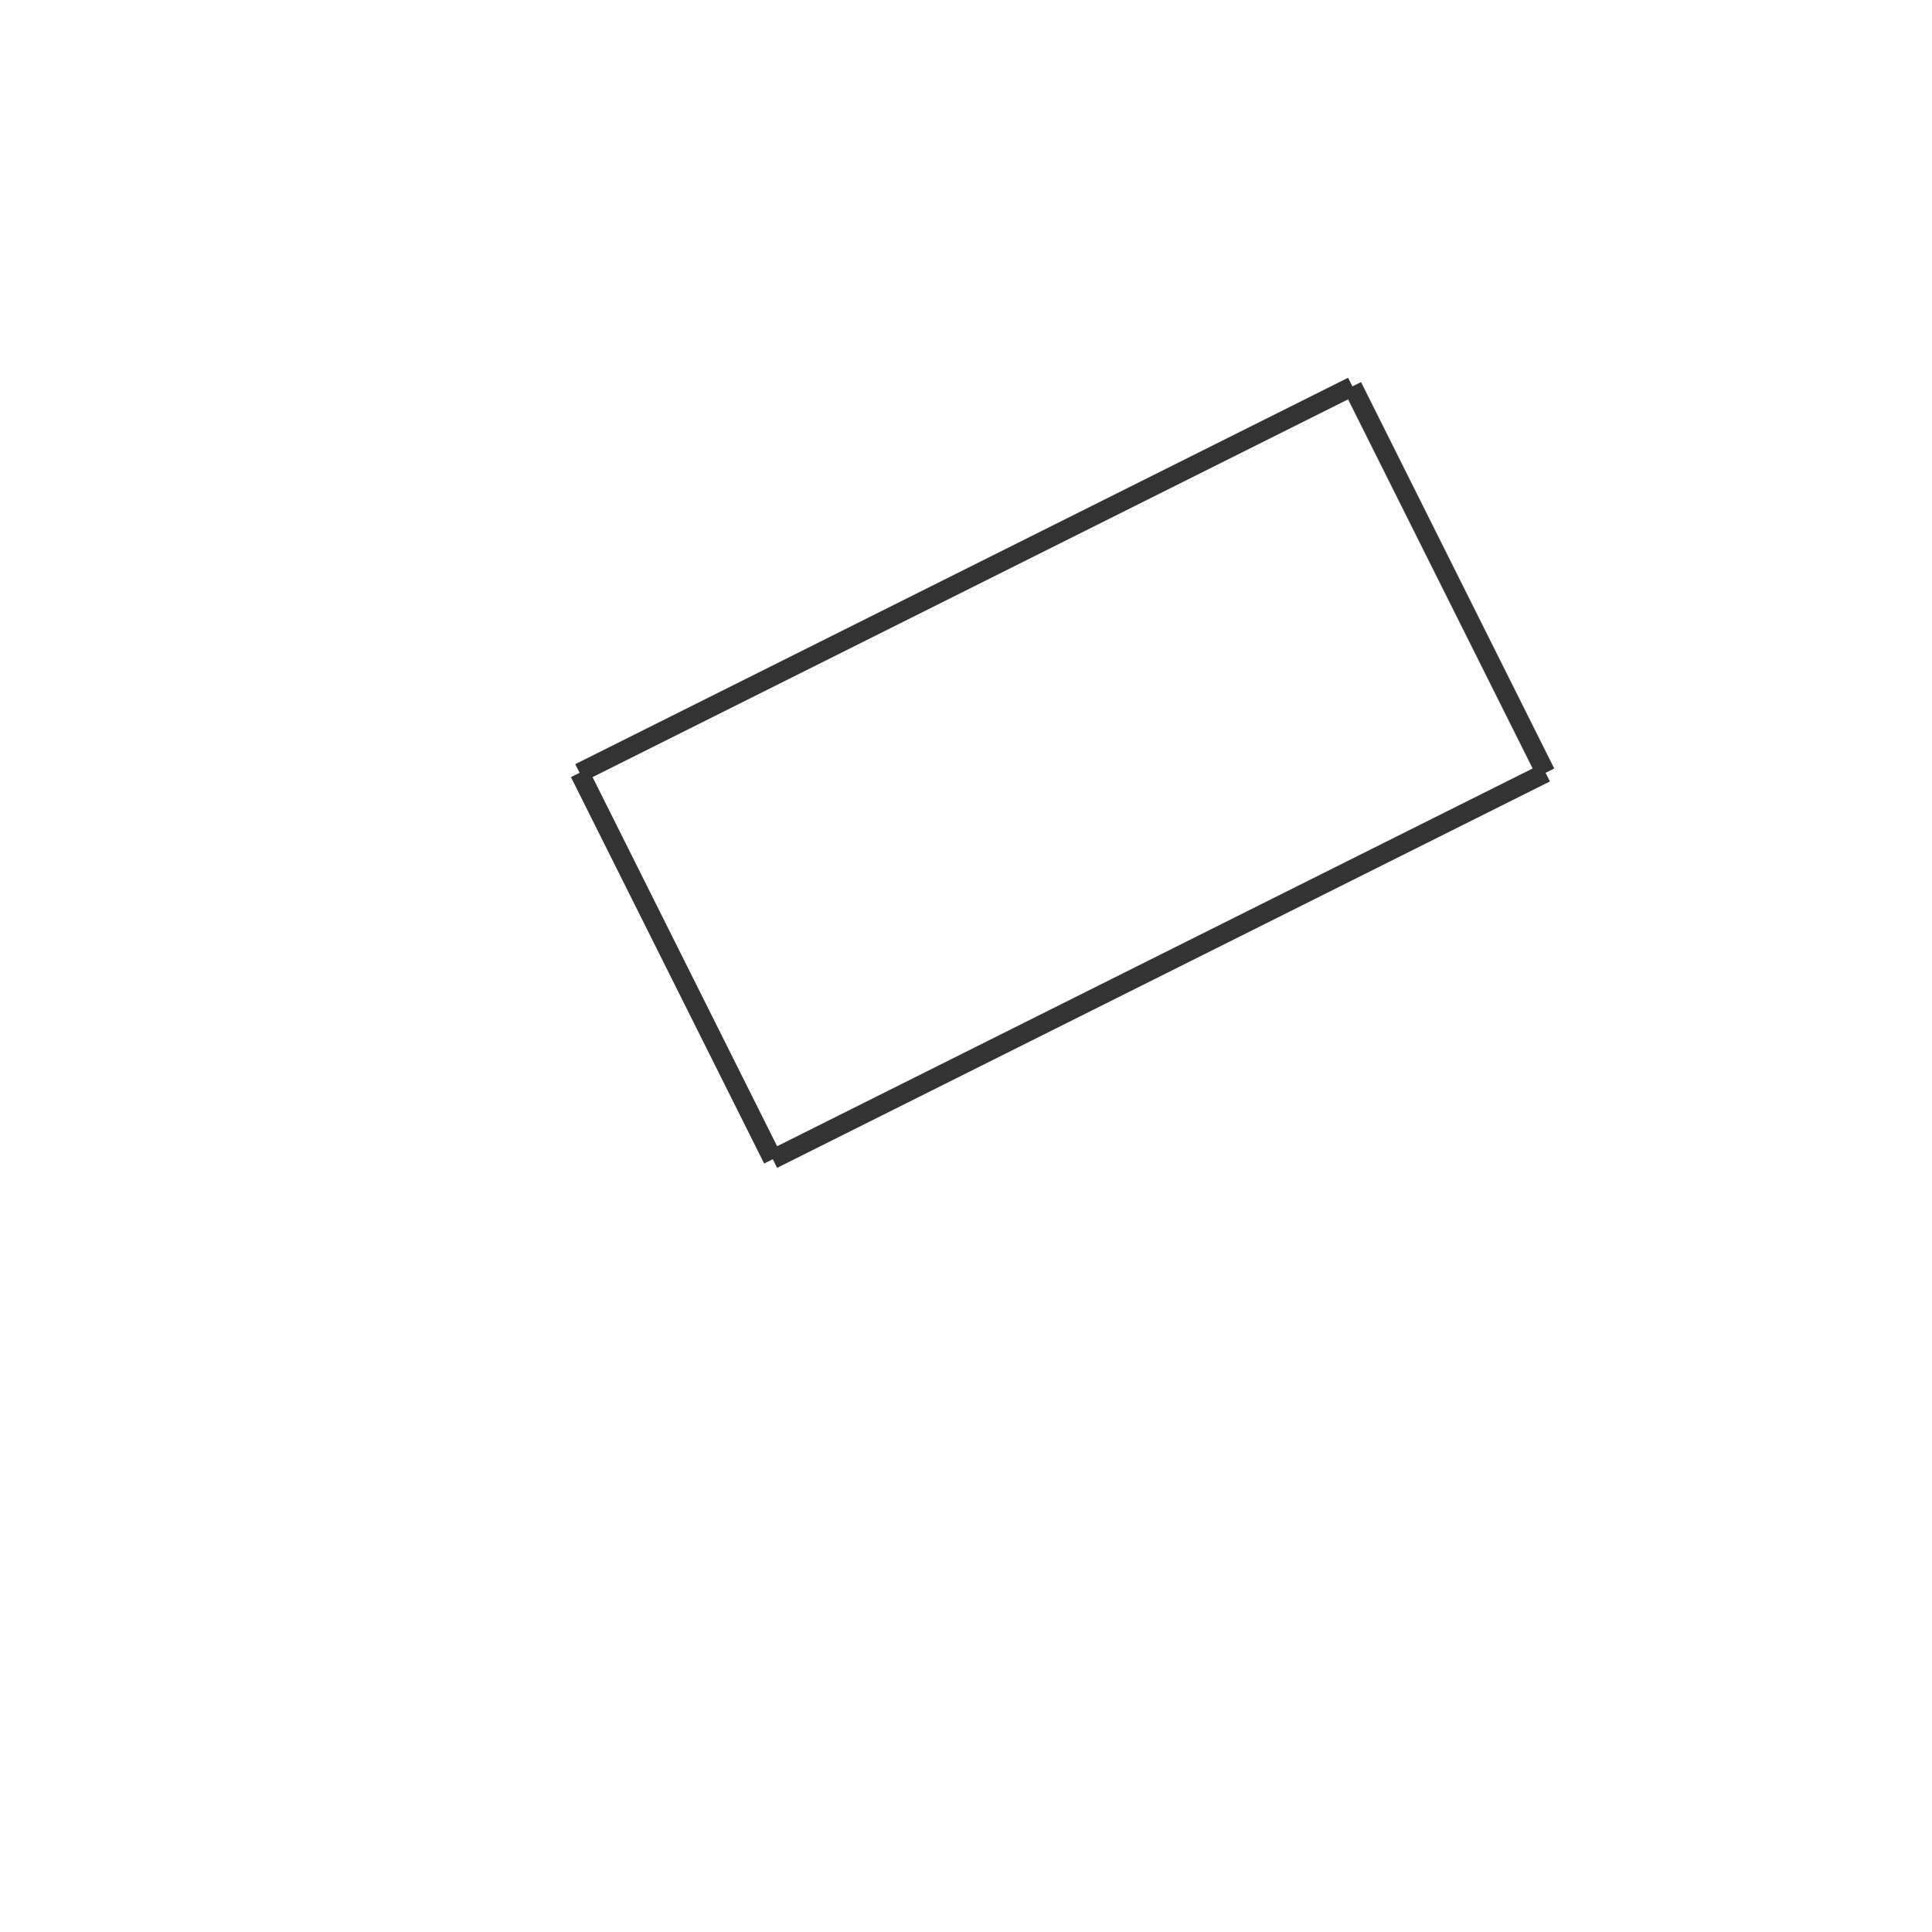
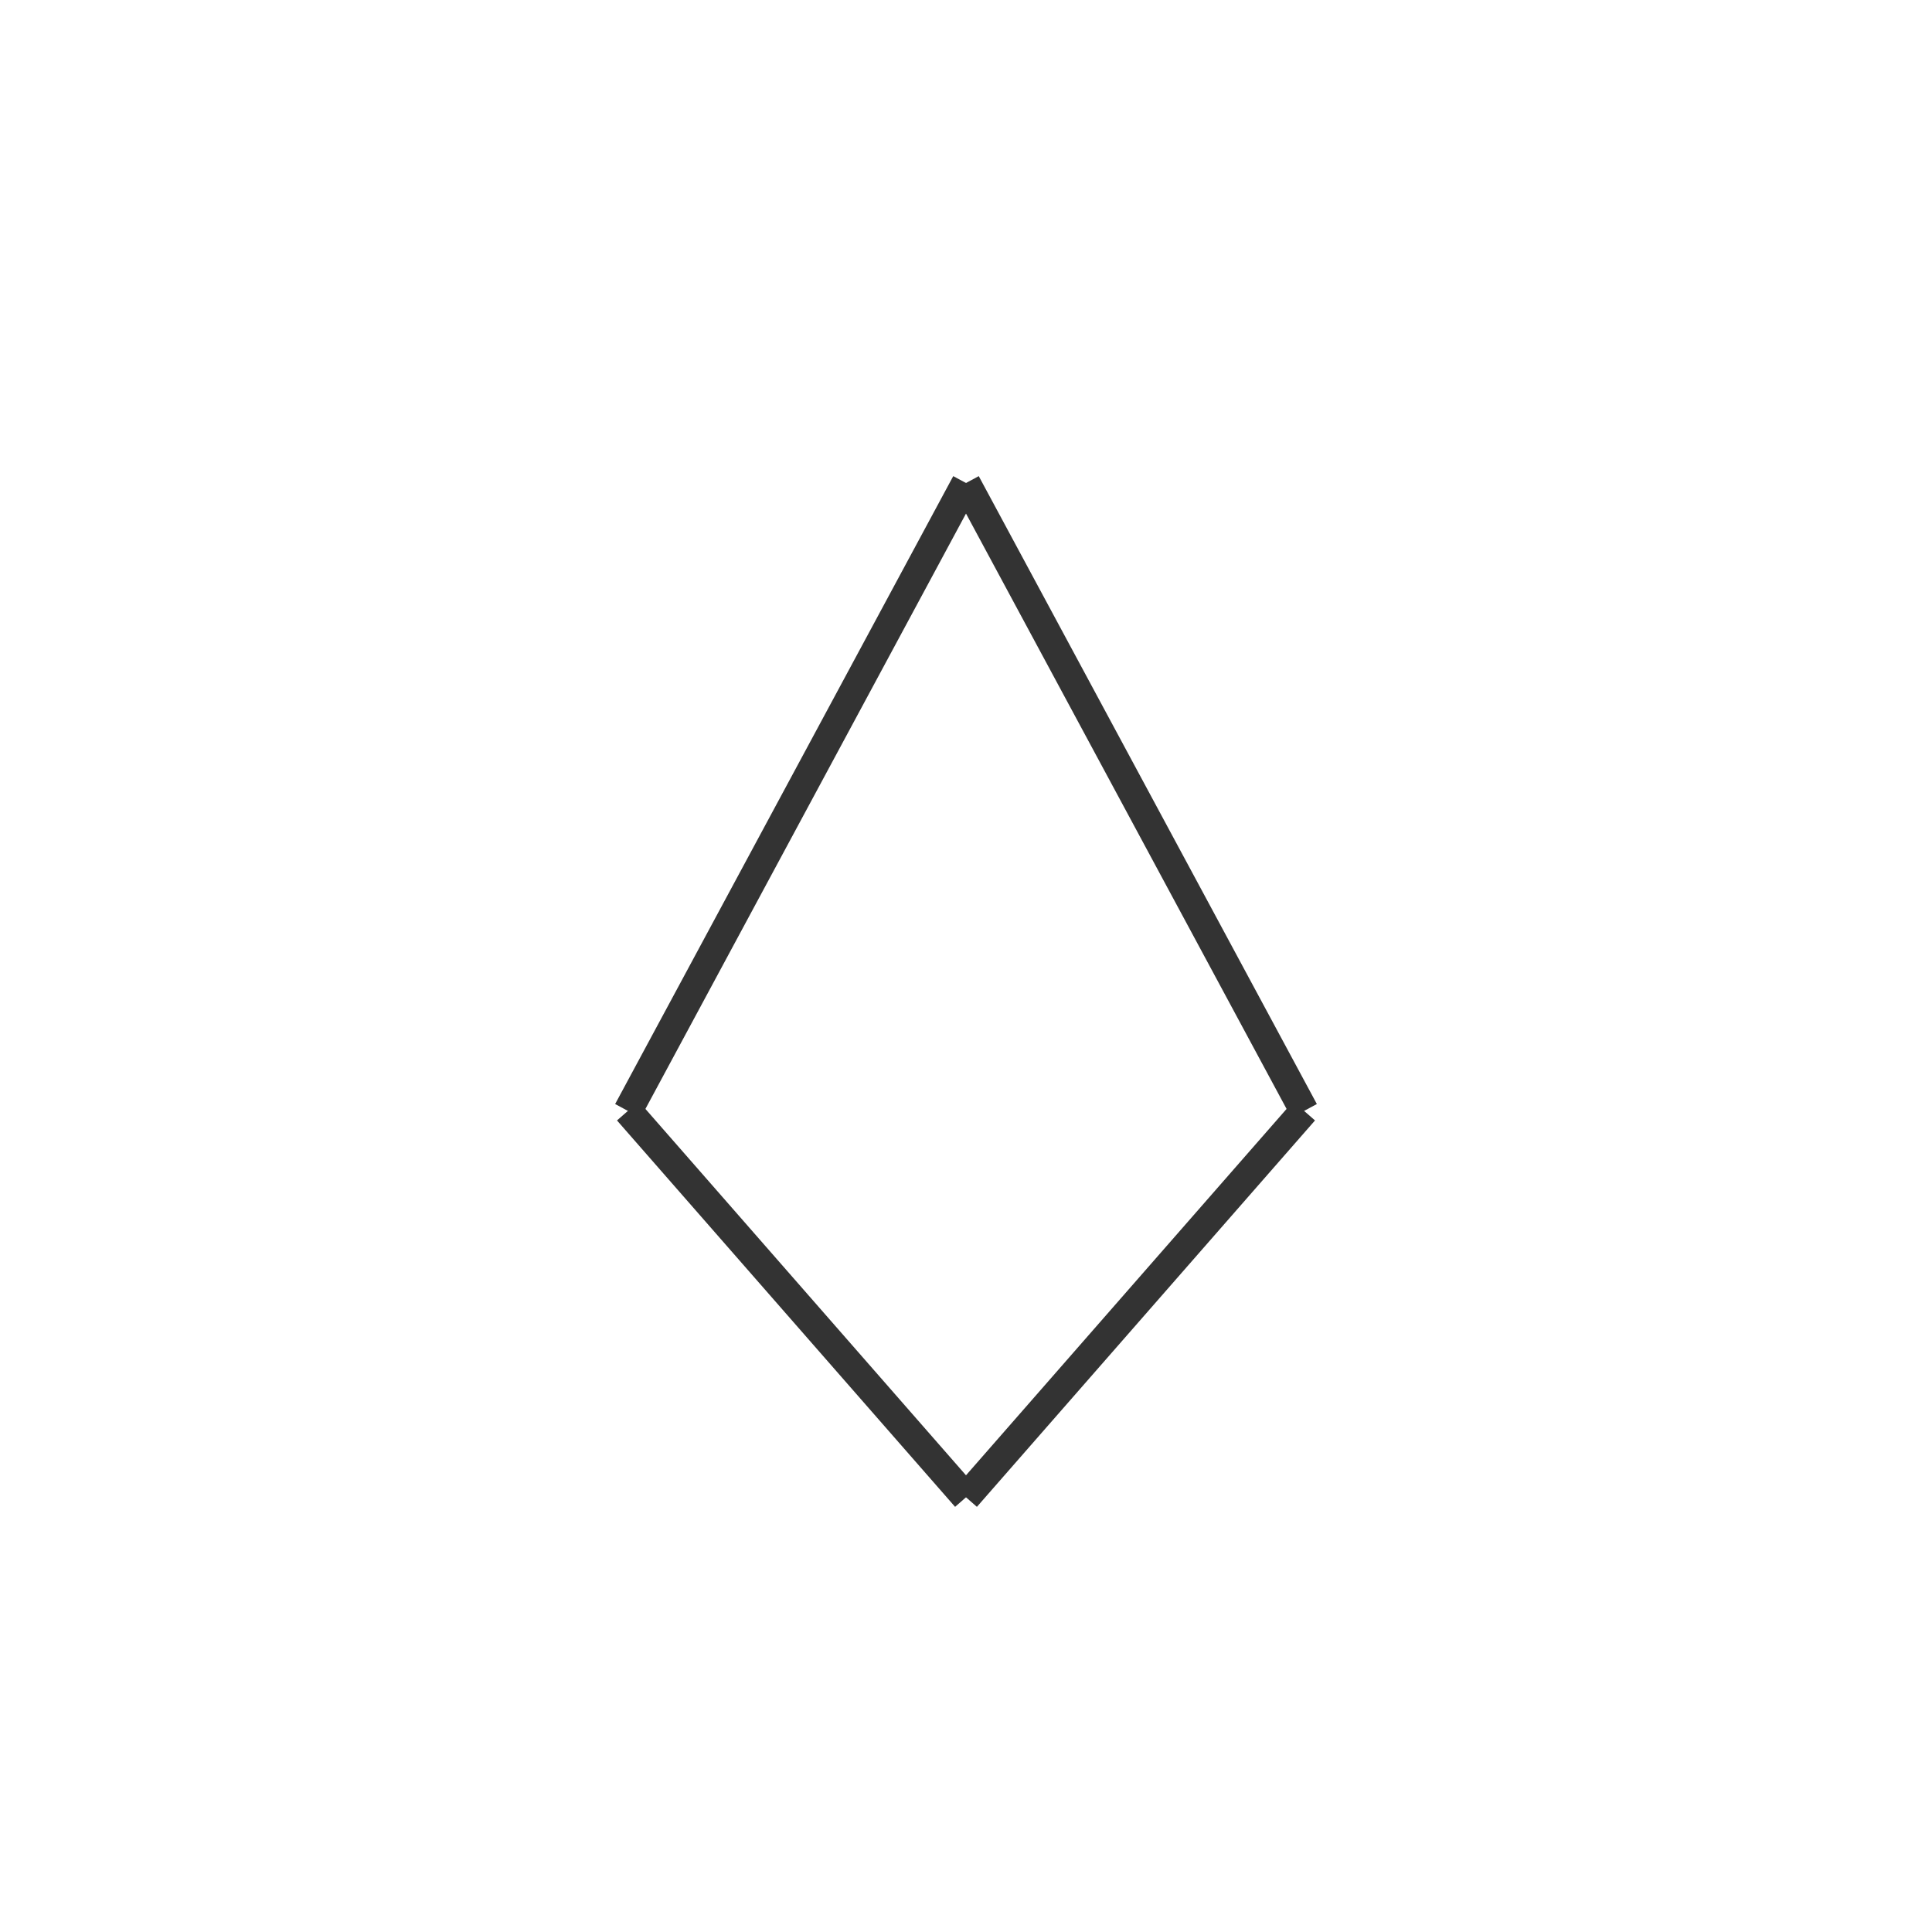
<svg xmlns="http://www.w3.org/2000/svg" viewBox="0 0 200 200">
-   <line id="shape-F-line-1" x1="60" y1="80" x2="140" y2="40" stroke="#333" stroke-width="2" fill="none" pointer-events="all" style="cursor: pointer;" />
-   <line id="shape-F-line-2" x1="140" y1="40" x2="160" y2="80" stroke="#333" stroke-width="2" fill="none" pointer-events="all" style="cursor: pointer;" />
-   <line id="shape-F-line-3" x1="160" y1="80" x2="80" y2="120" stroke="#333" stroke-width="2" fill="none" pointer-events="all" style="cursor: pointer;" />
-   <line id="shape-F-line-4" x1="80" y1="120" x2="60" y2="80" stroke="#333" stroke-width="2" fill="none" pointer-events="all" style="cursor: pointer;" />
+   <line id="shape-F-line-1" x1="100" y1="50" x2="65" y2="115" stroke="#333" stroke-width="3" fill="none" pointer-events="all" style="cursor: pointer;" />
+   <line id="shape-F-line-2" x1="65" y1="115" x2="100" y2="155" stroke="#333" stroke-width="3" fill="none" pointer-events="all" style="cursor: pointer;" />
+   <line id="shape-F-line-3" x1="100" y1="155" x2="135" y2="115" stroke="#333" stroke-width="3" fill="none" pointer-events="all" style="cursor: pointer;" />
+   <line id="shape-F-line-4" x1="135" y1="115" x2="100" y2="50" stroke="#333" stroke-width="3" fill="none" pointer-events="all" style="cursor: pointer;" />
</svg>
